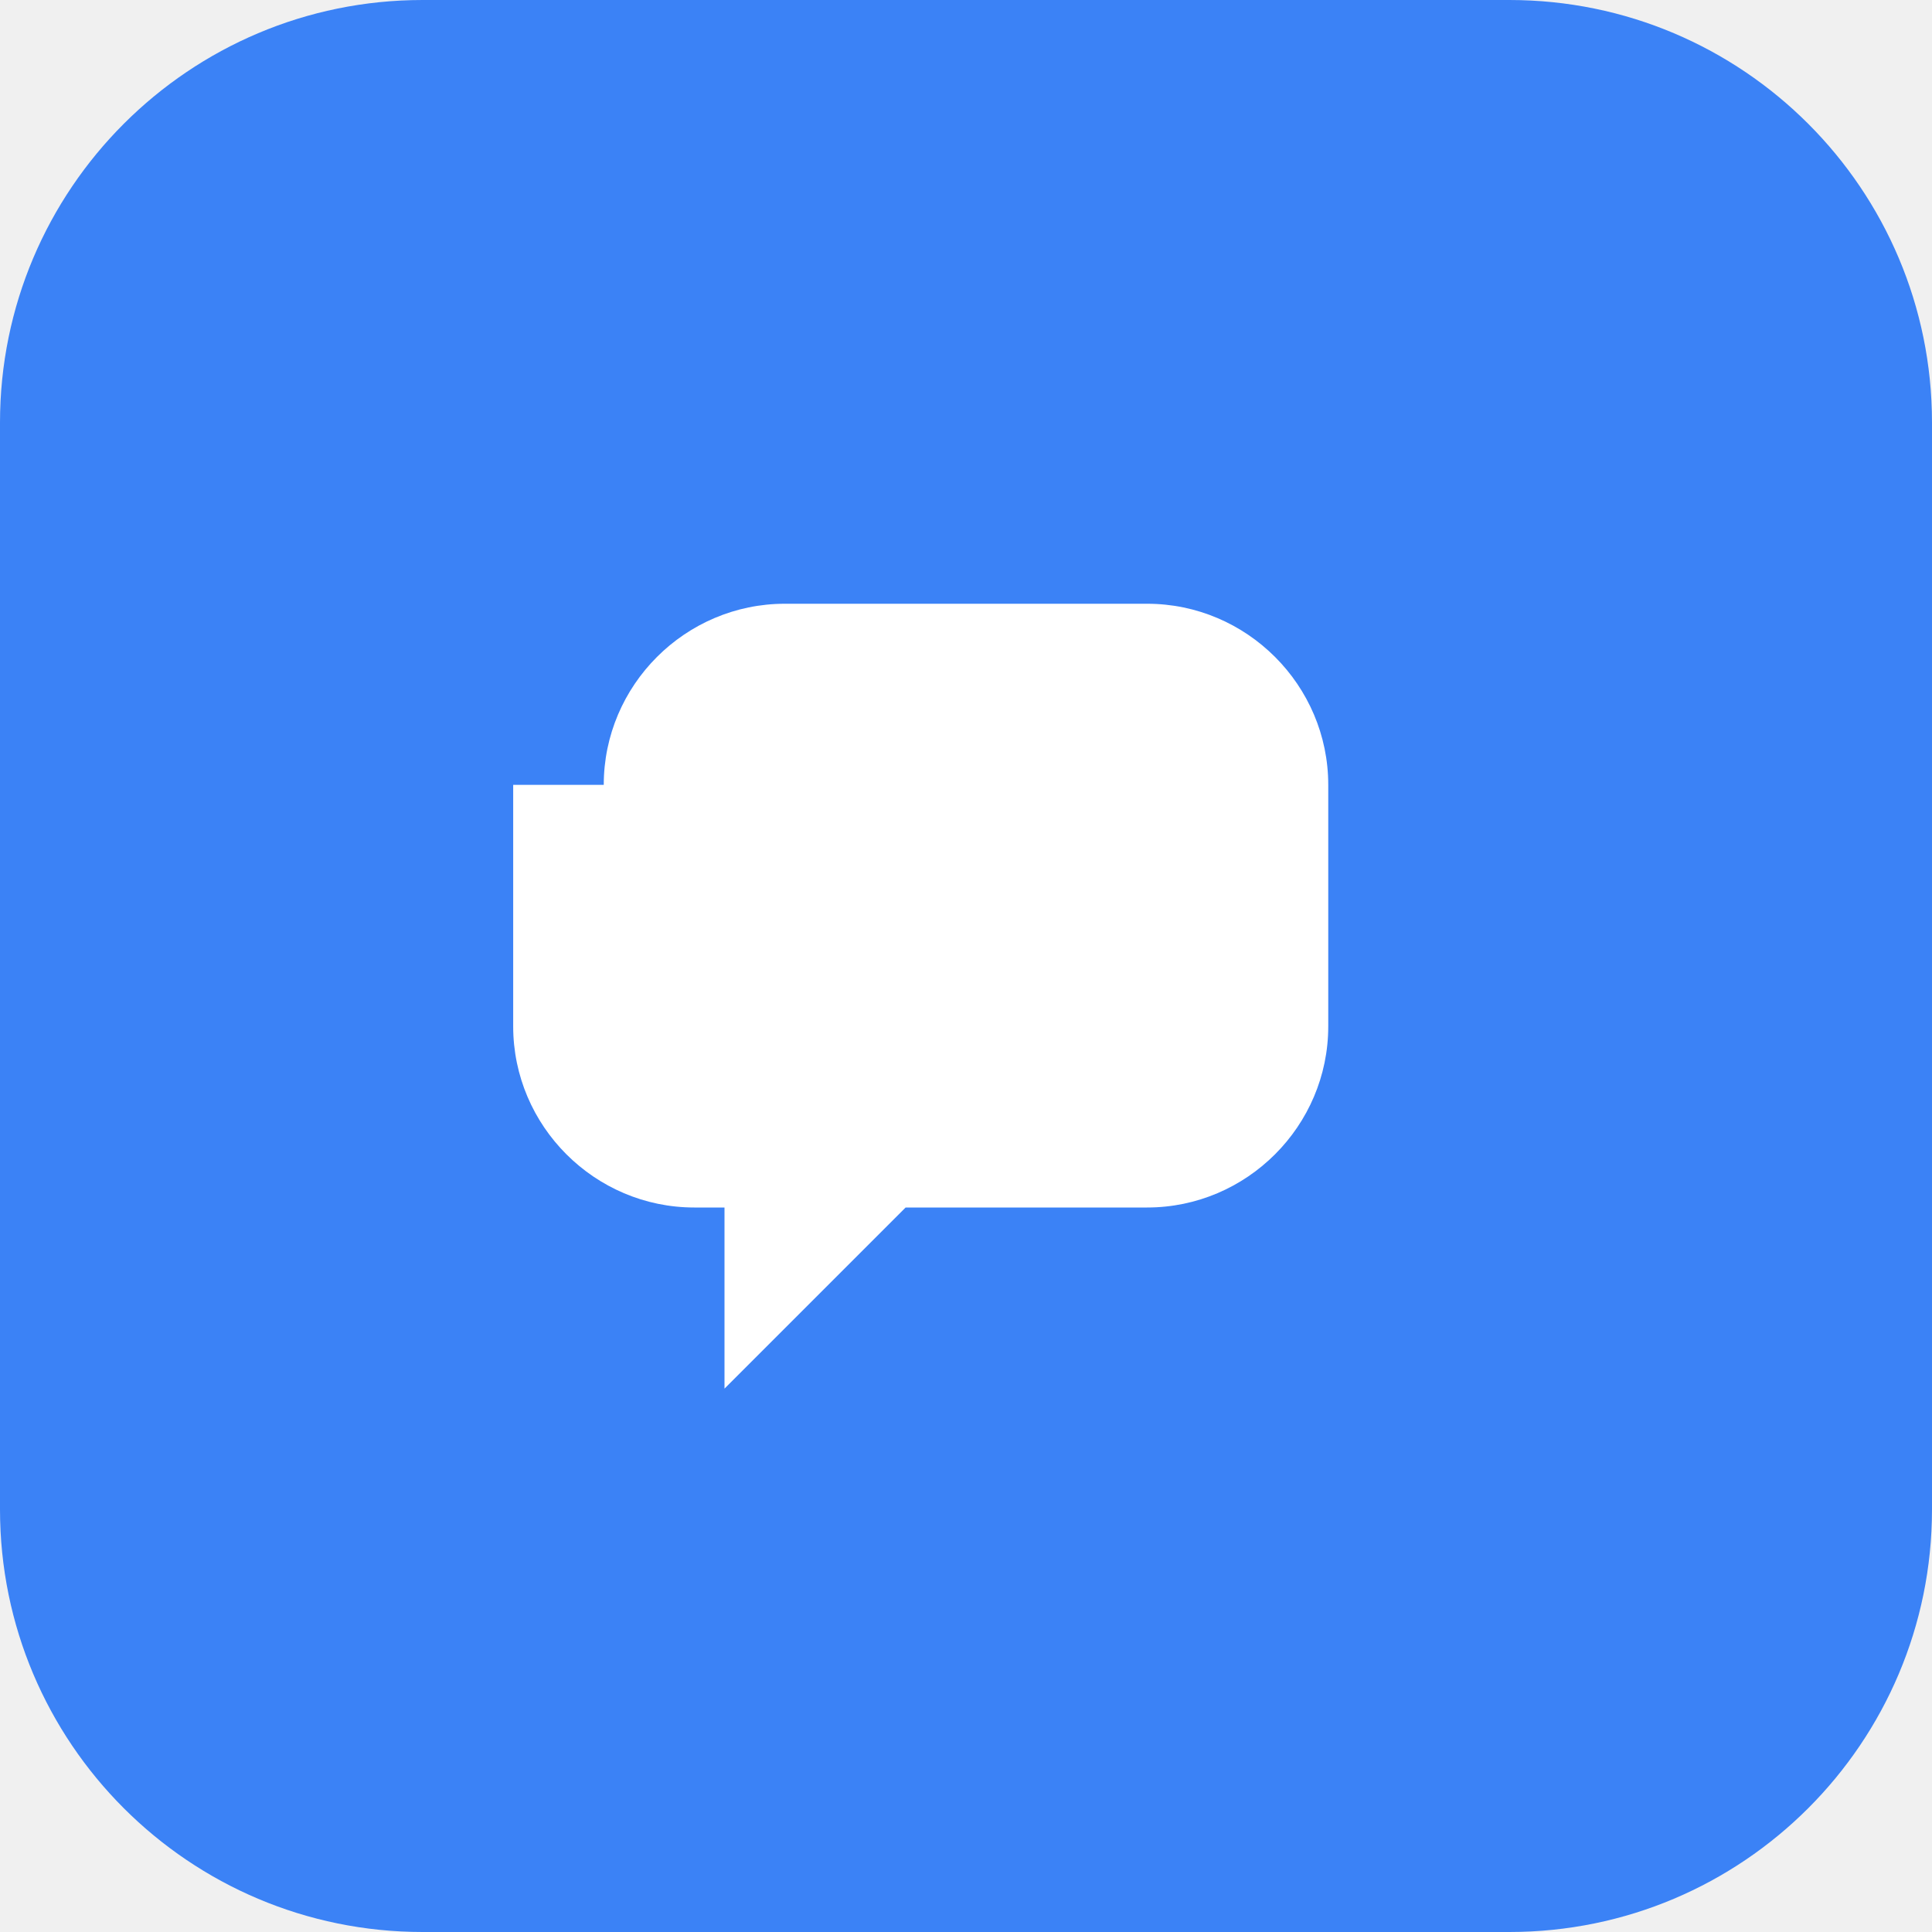
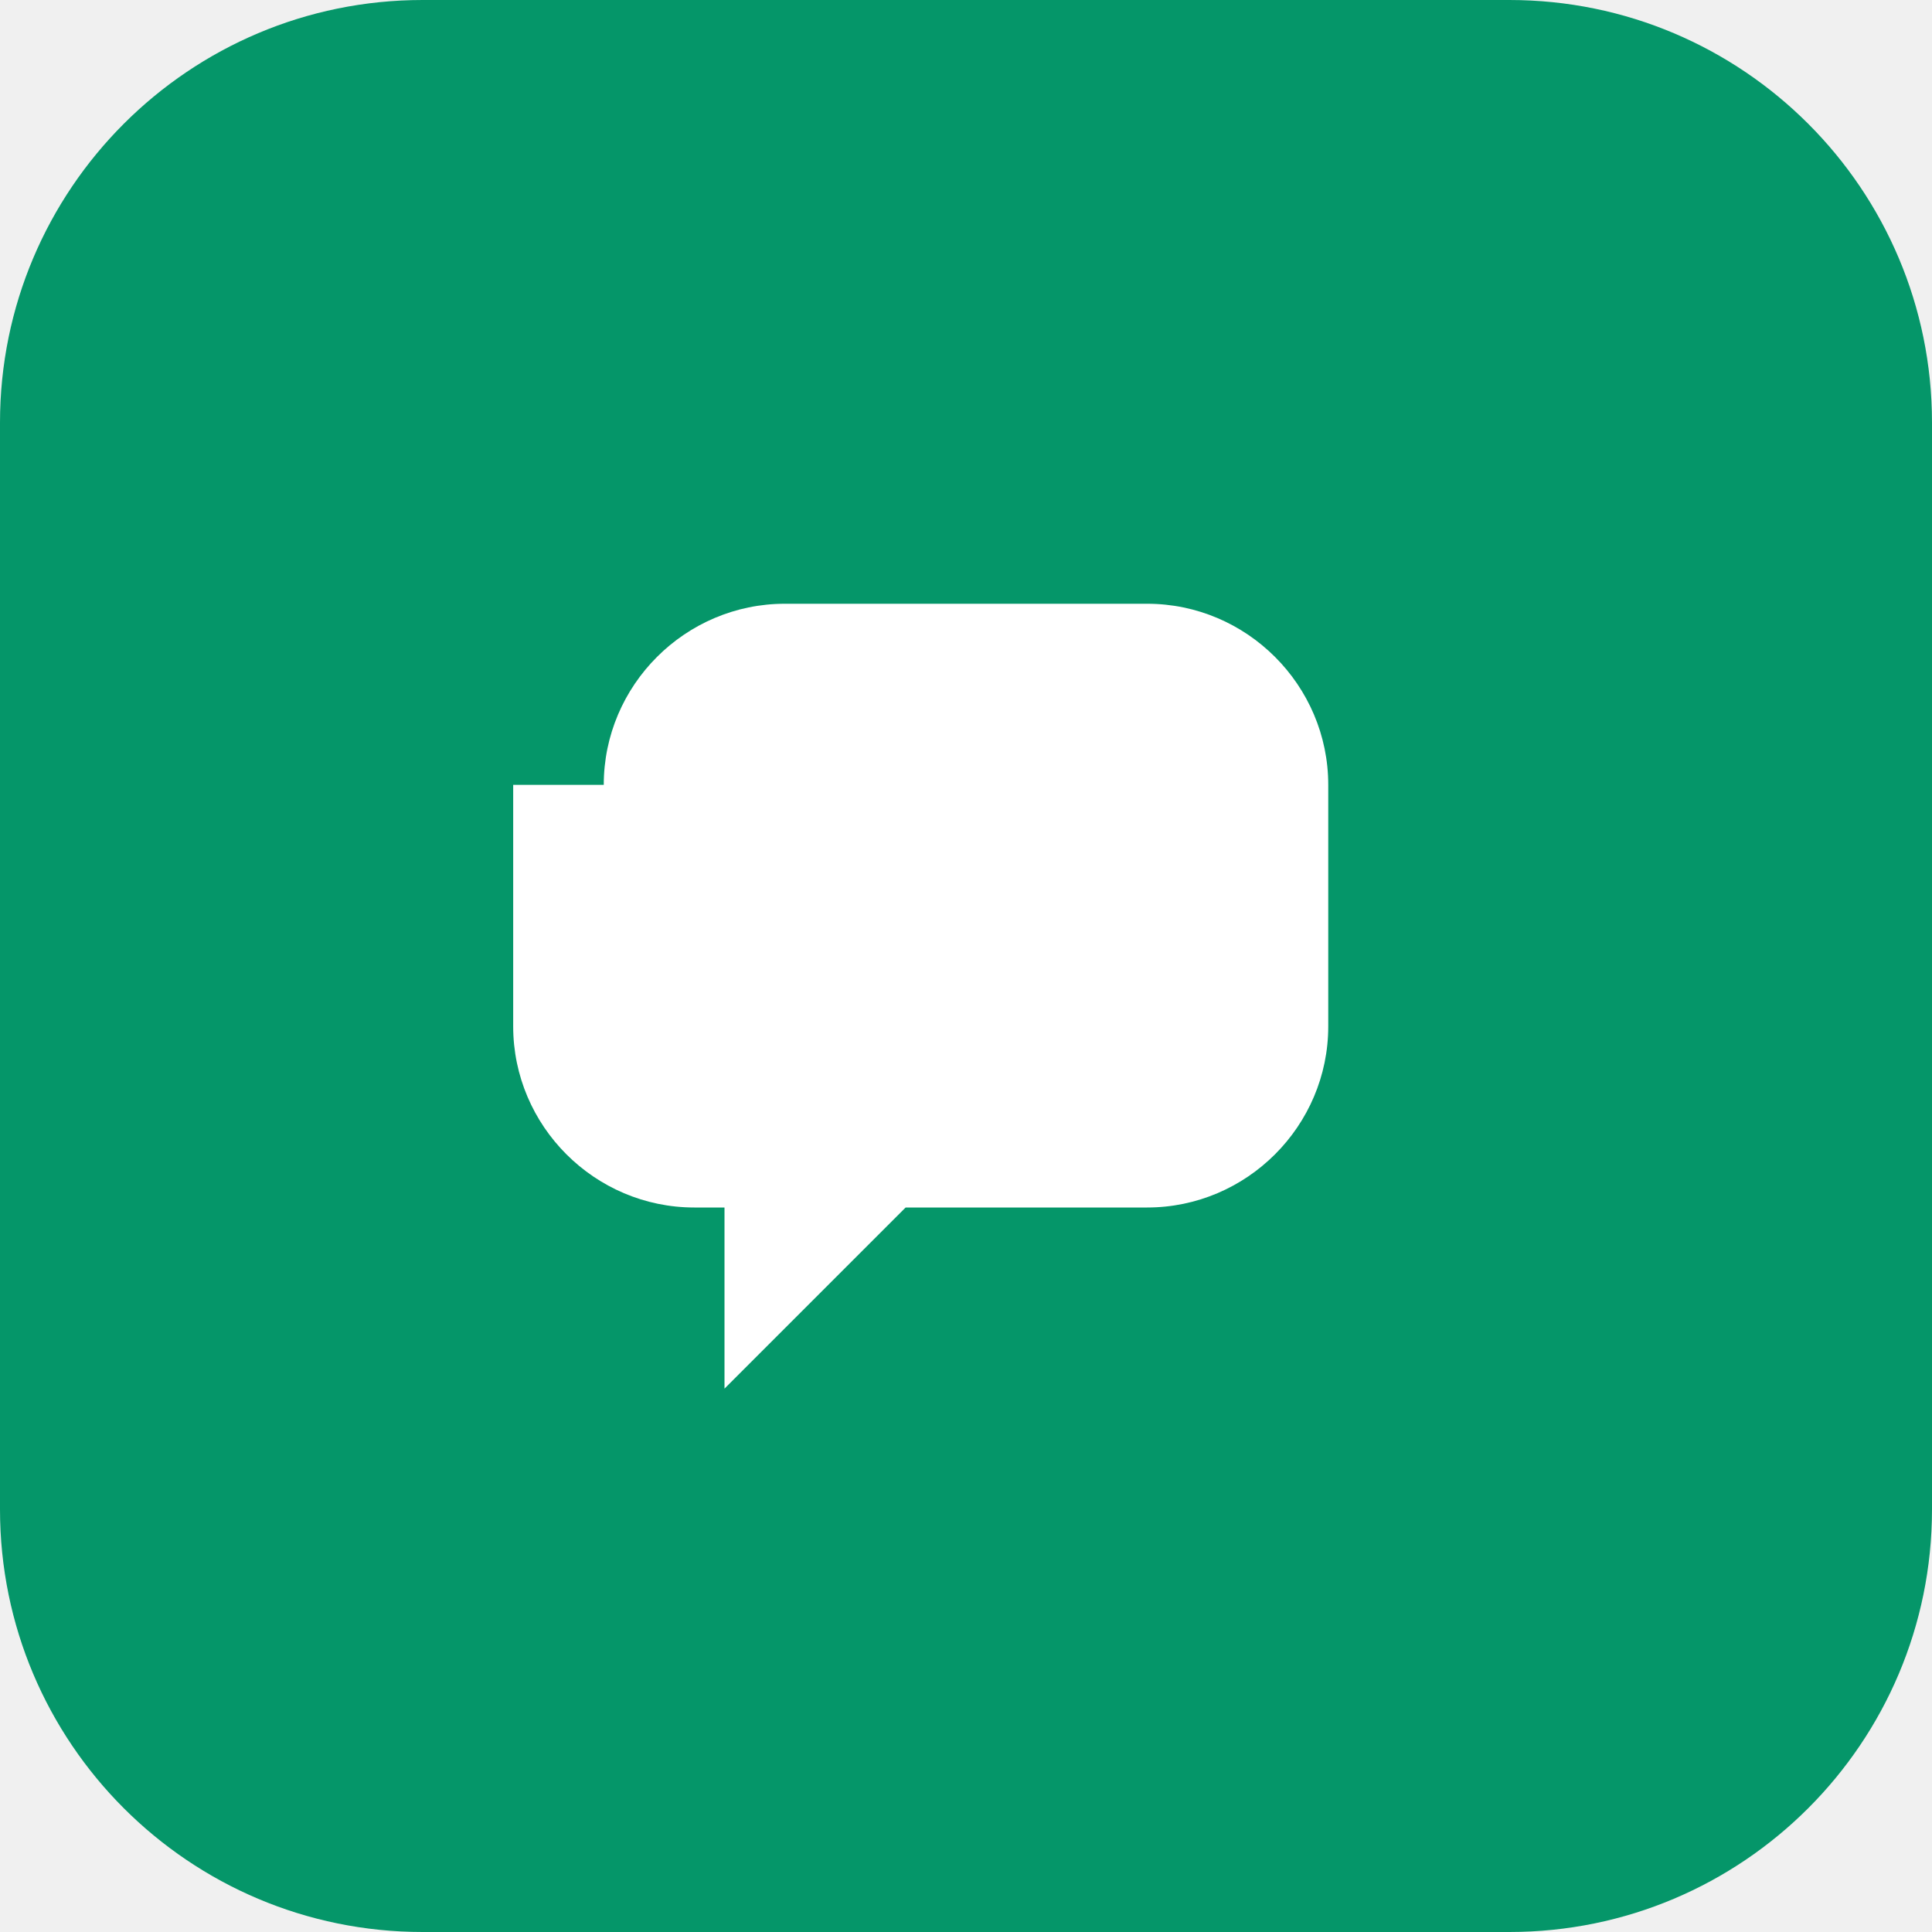
<svg xmlns="http://www.w3.org/2000/svg" viewBox="0 0 64 64" fill="none">
-   <rect width="64" height="64" rx="14" fill="#3B82F6" />
+   <rect width="64" height="64" rx="14" fill="#059669" />
  <path d="M20 26c0-3.3 2.7-6 6-6h12c3.3 0 6 2.7 6 6v8c0 3.3-2.7 6-6 6h-8l-6 6v-6h-1c-3.3 0-6-2.7-6-6v-8z" fill="#fff" />
</svg>
